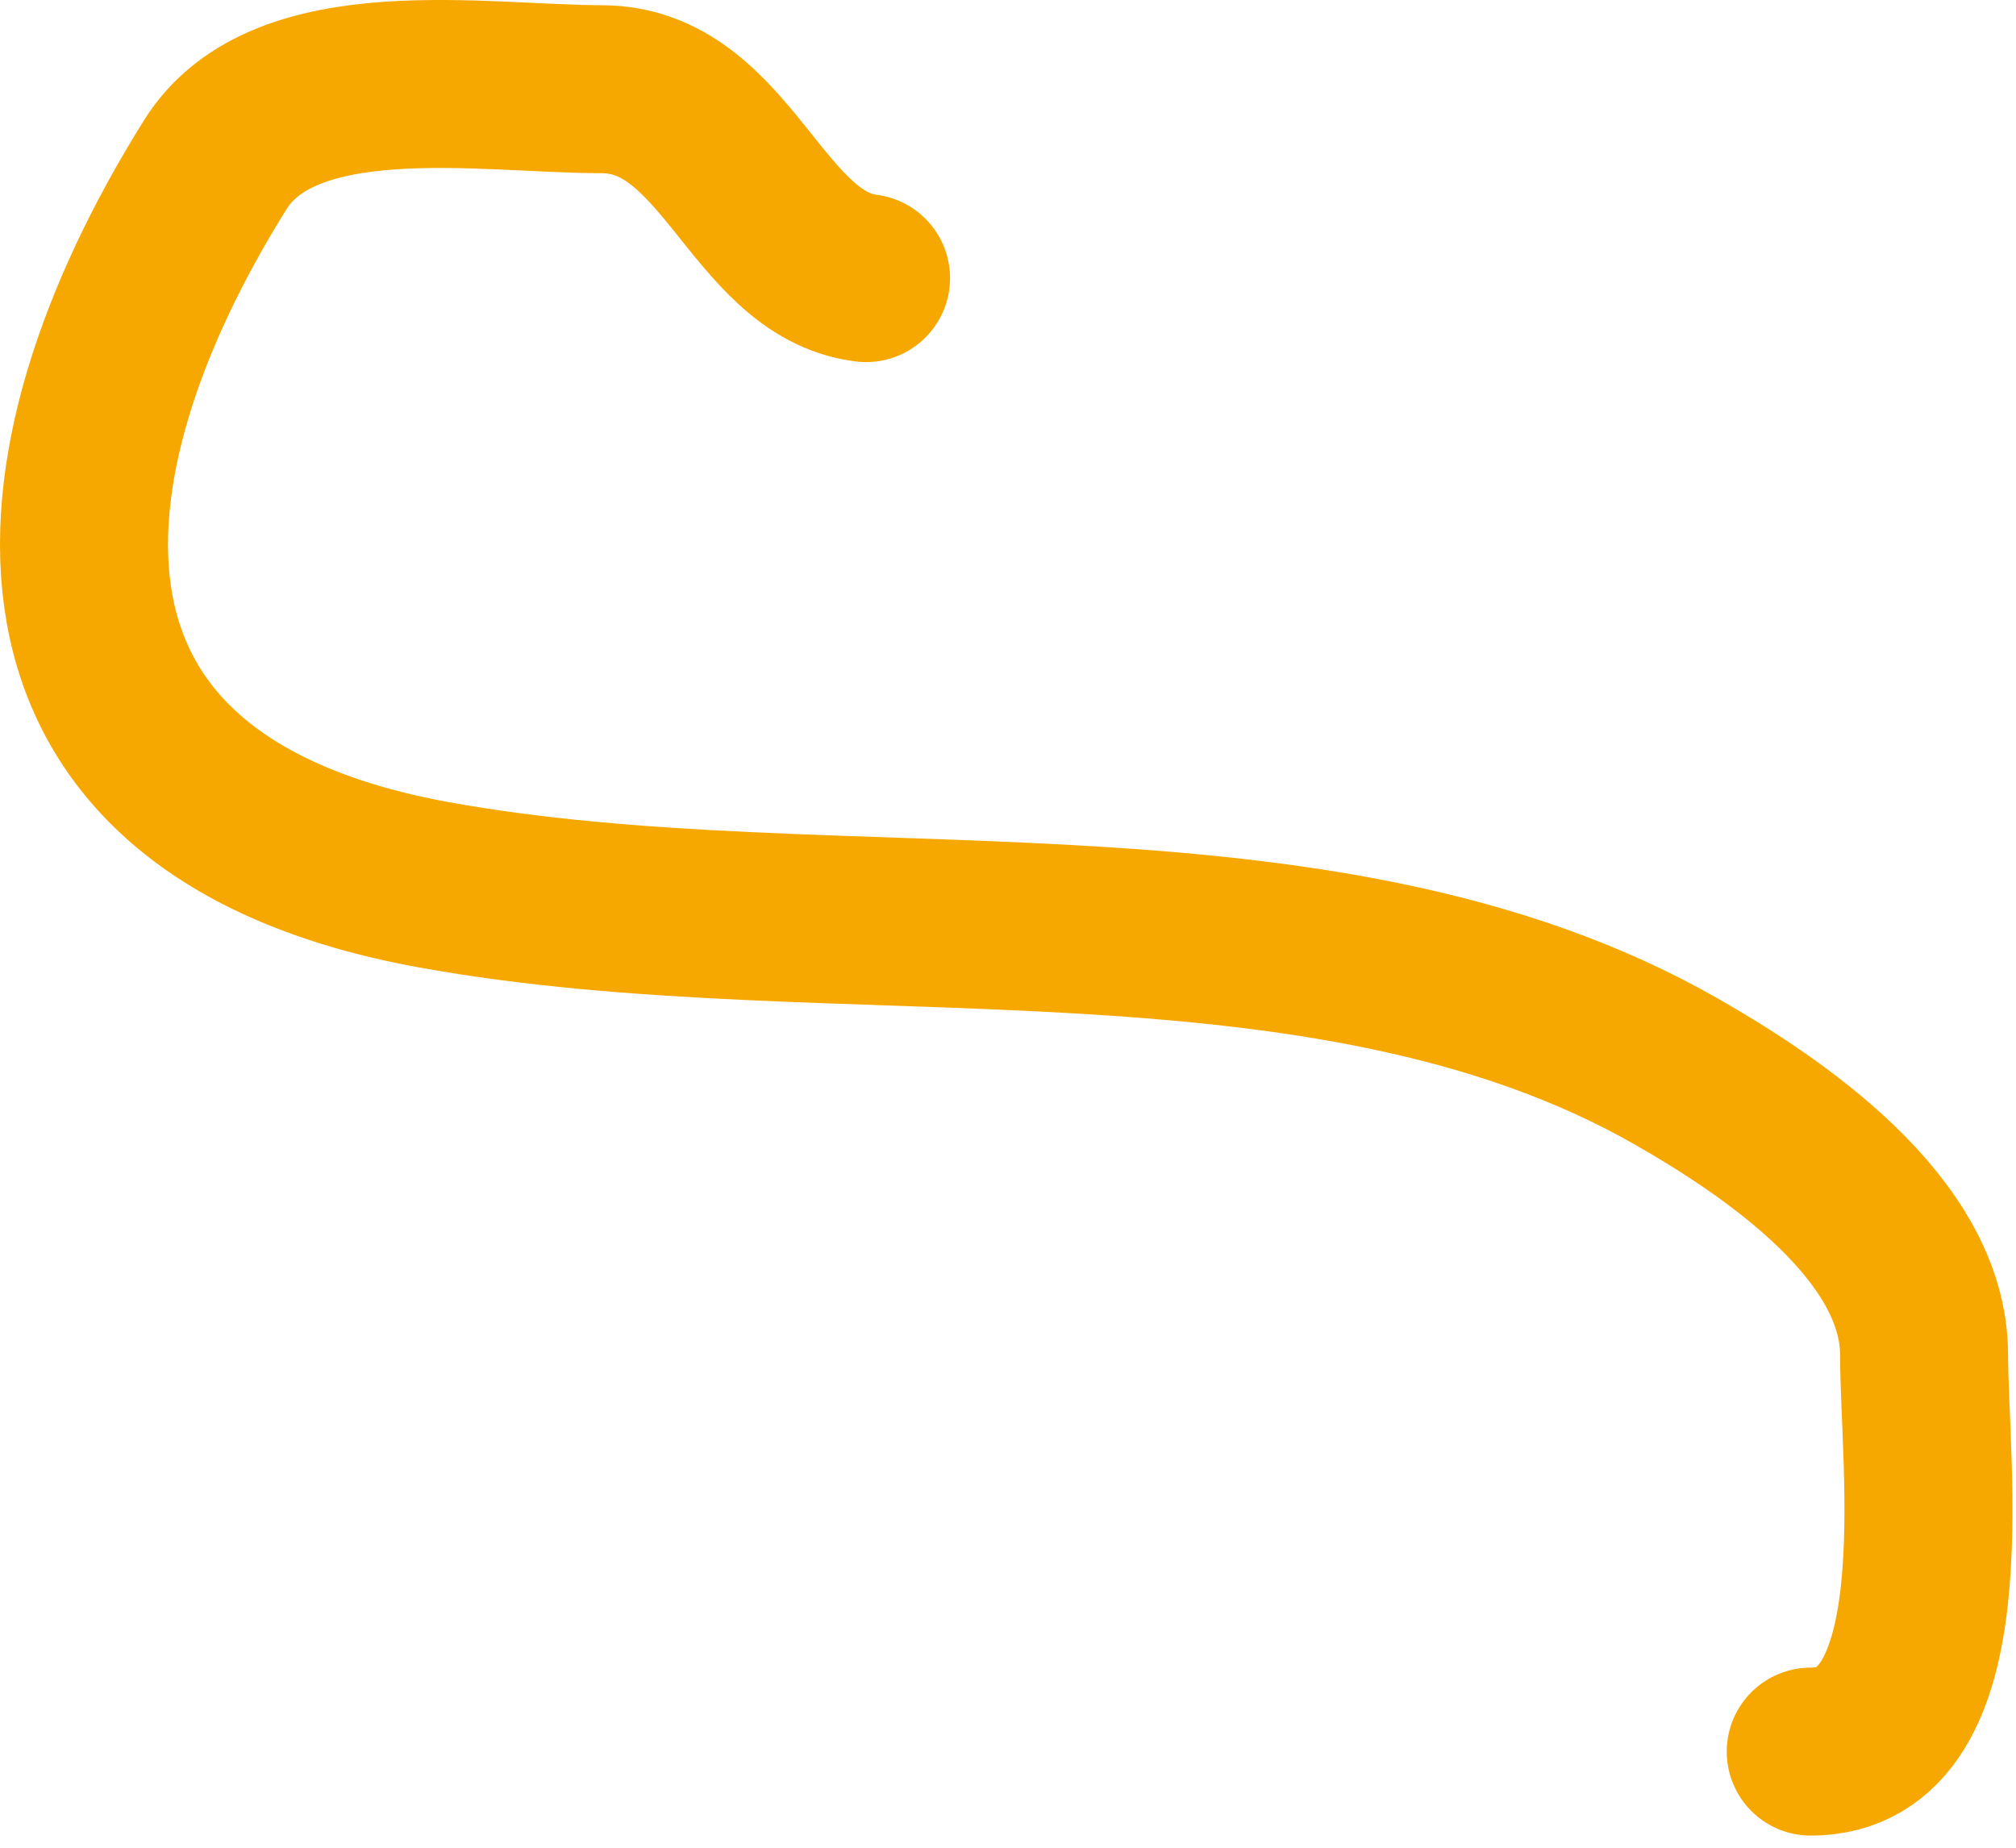
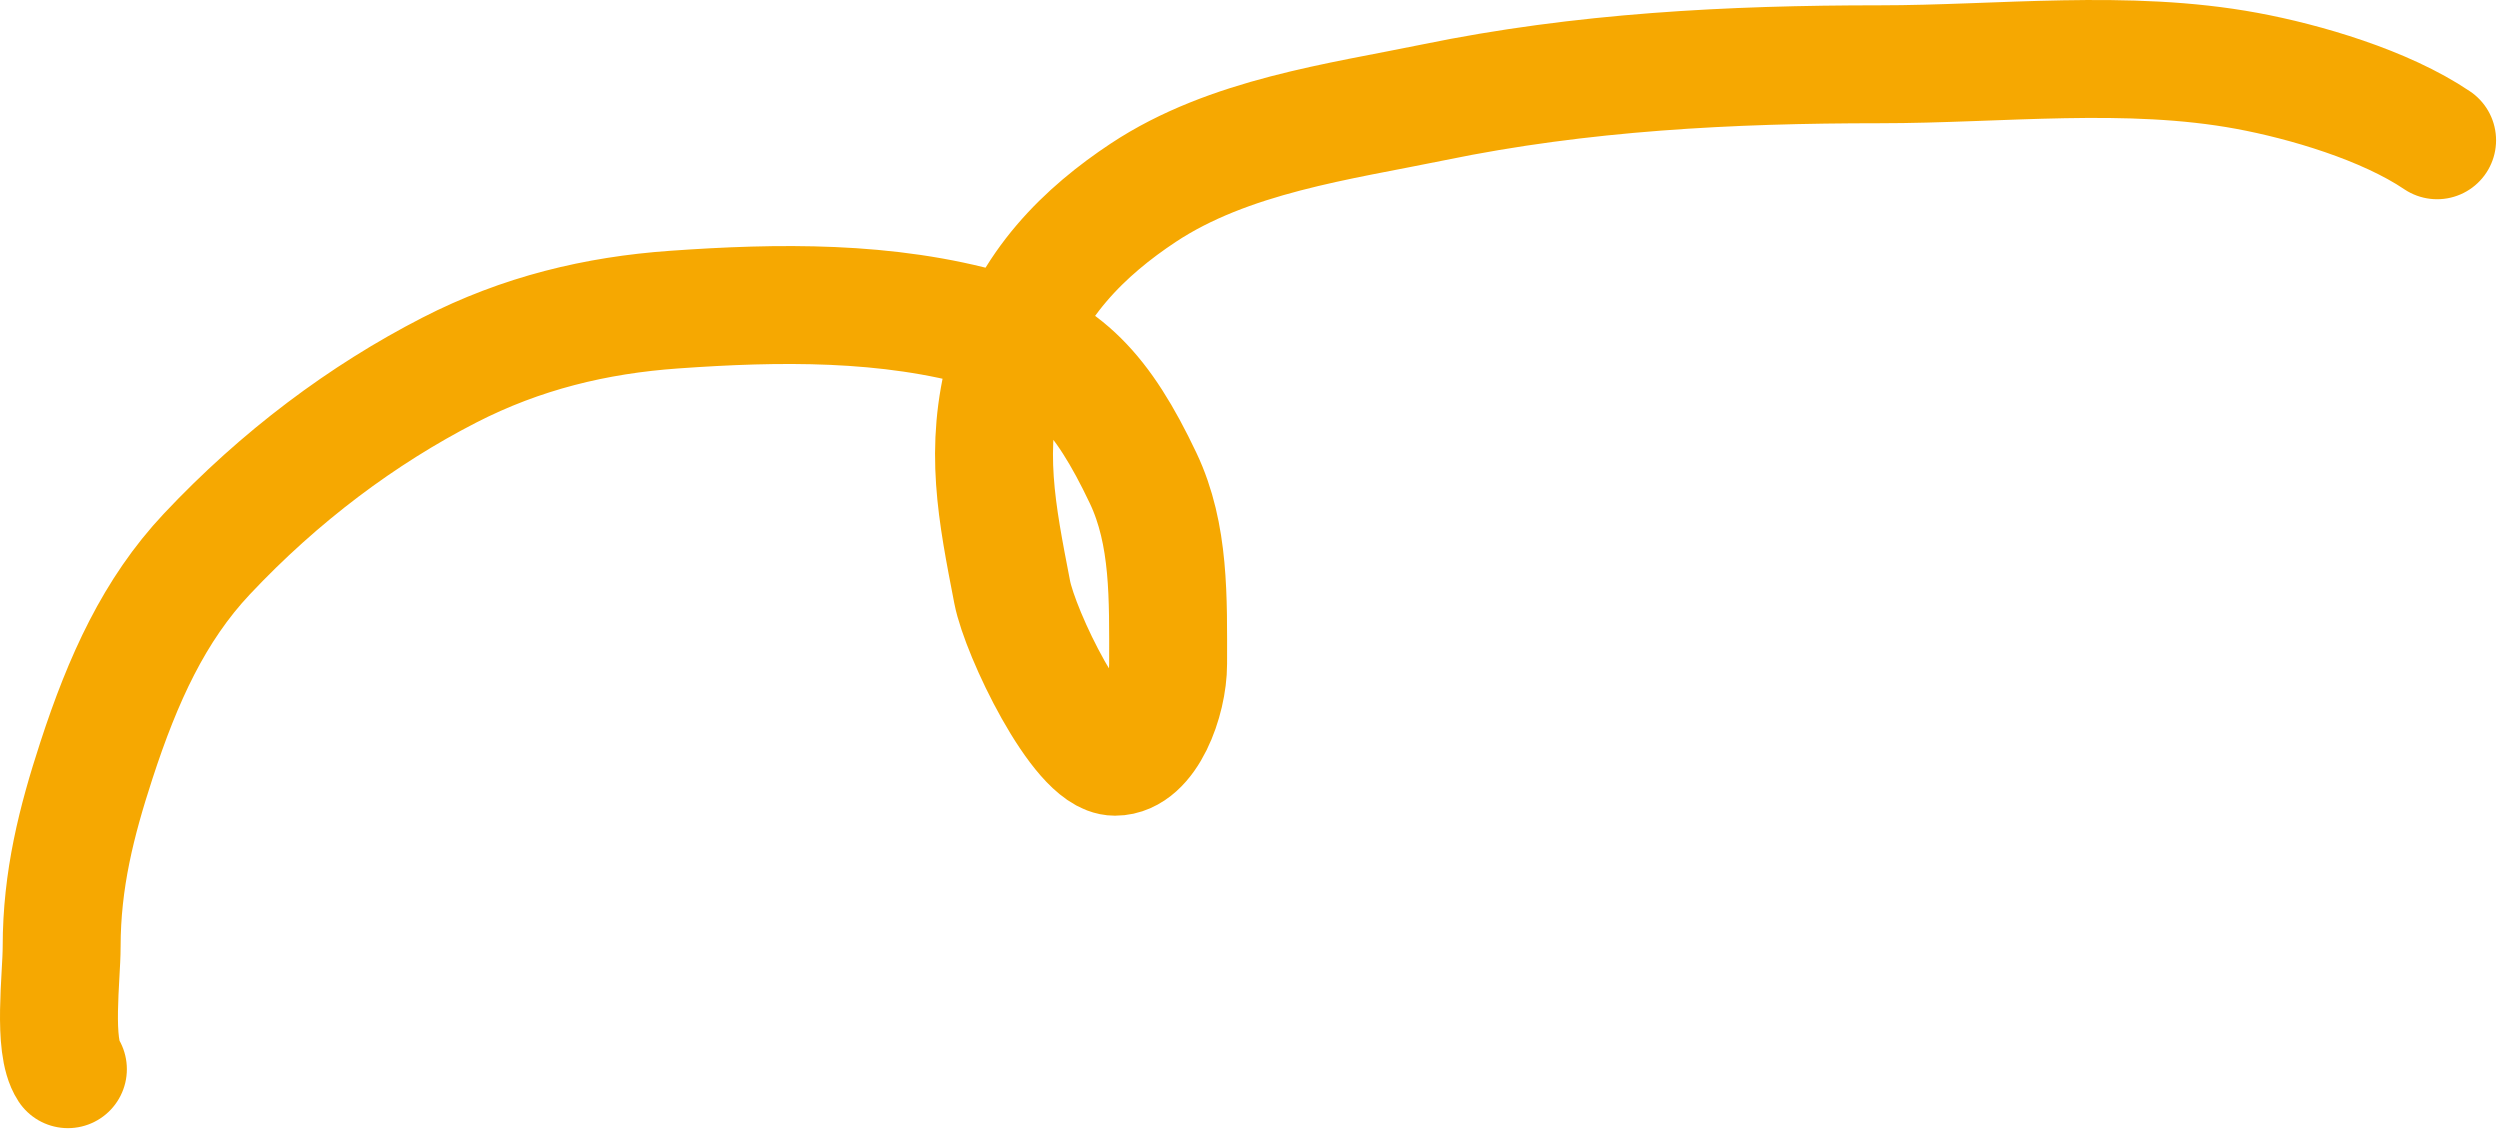
- <svg xmlns="http://www.w3.org/2000/svg" width="72" height="66" viewBox="0 0 72 66" fill="none">
-   <path d="M30.93 9.934C26.991 9.442 25.971 3.186 21.483 3.186C17.253 3.186 10.152 1.942 7.687 5.885C0.904 16.739 -0.099 28.769 15.485 31.602C29.777 34.201 47.152 31.007 59.87 38.275C63.307 40.239 68.717 43.872 68.717 48.397C68.717 52.389 70.095 62.567 64.669 62.567" stroke="#F6A801" stroke-width="6" stroke-linecap="round" />
+ <svg xmlns="http://www.w3.org/2000/svg" width="636" height="288" viewBox="0 0 636 288" fill="none">
+   <path d="M17.274 272C13.363 266.056 15.684 248.508 15.684 240.849C15.684 223.798 19.455 209.012 24.519 193.467C31.285 172.692 39.267 155.147 52.614 140.953C71.214 121.172 92.212 105.505 114.283 94.167C132.682 84.715 151.642 80.179 171.445 78.771C198.032 76.881 225.771 76.457 251.756 83.903C270.943 89.401 280.498 99.911 290.807 121.618C297.632 135.991 297.168 152.255 297.168 168.881C297.168 178.17 291.938 192.512 283.65 192.512C274.613 192.512 259.527 161.123 257.498 150.62C253.578 130.32 250.265 114.228 255.82 93.69C261.568 72.439 276.341 58.646 290.807 49.053C312.643 34.572 340.929 30.928 364.756 26.018C402.363 18.268 440.216 16.351 478.198 16.351C508.842 16.351 541.182 12.396 571.584 18.021C586.319 20.748 606.706 26.706 620 35.685" stroke="#F6A801" stroke-width="30" stroke-linecap="round" />
</svg>
